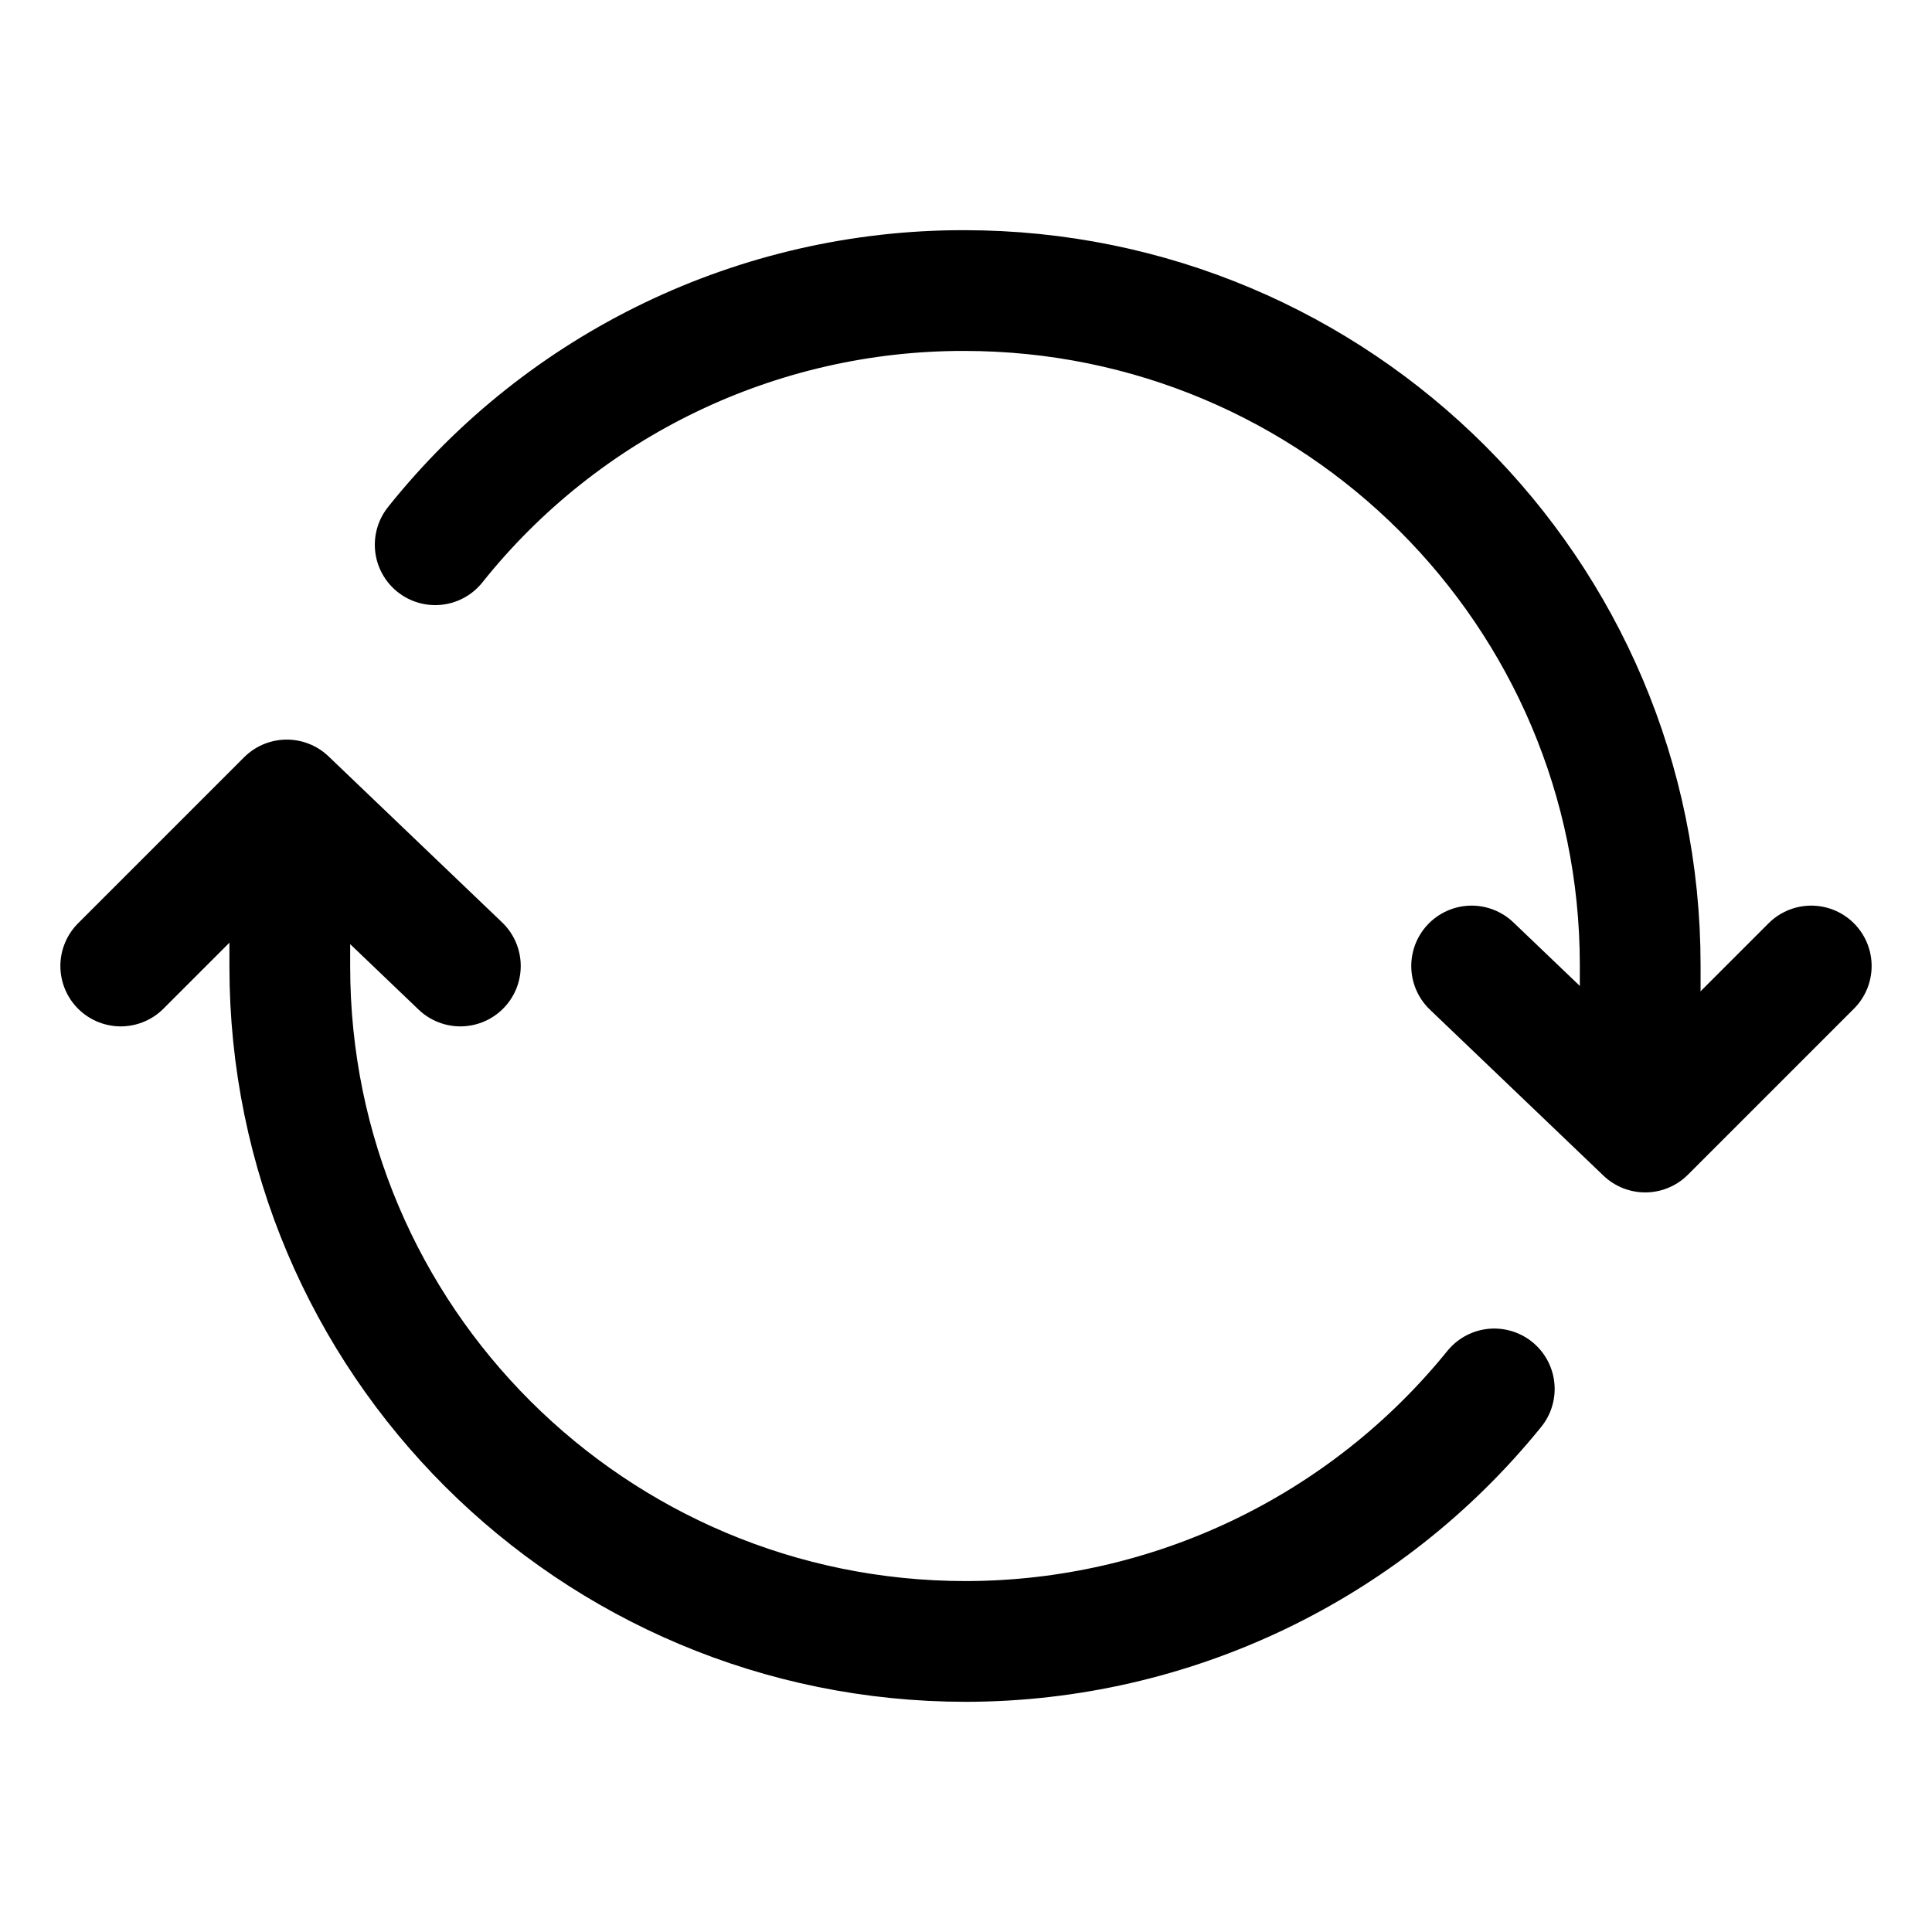
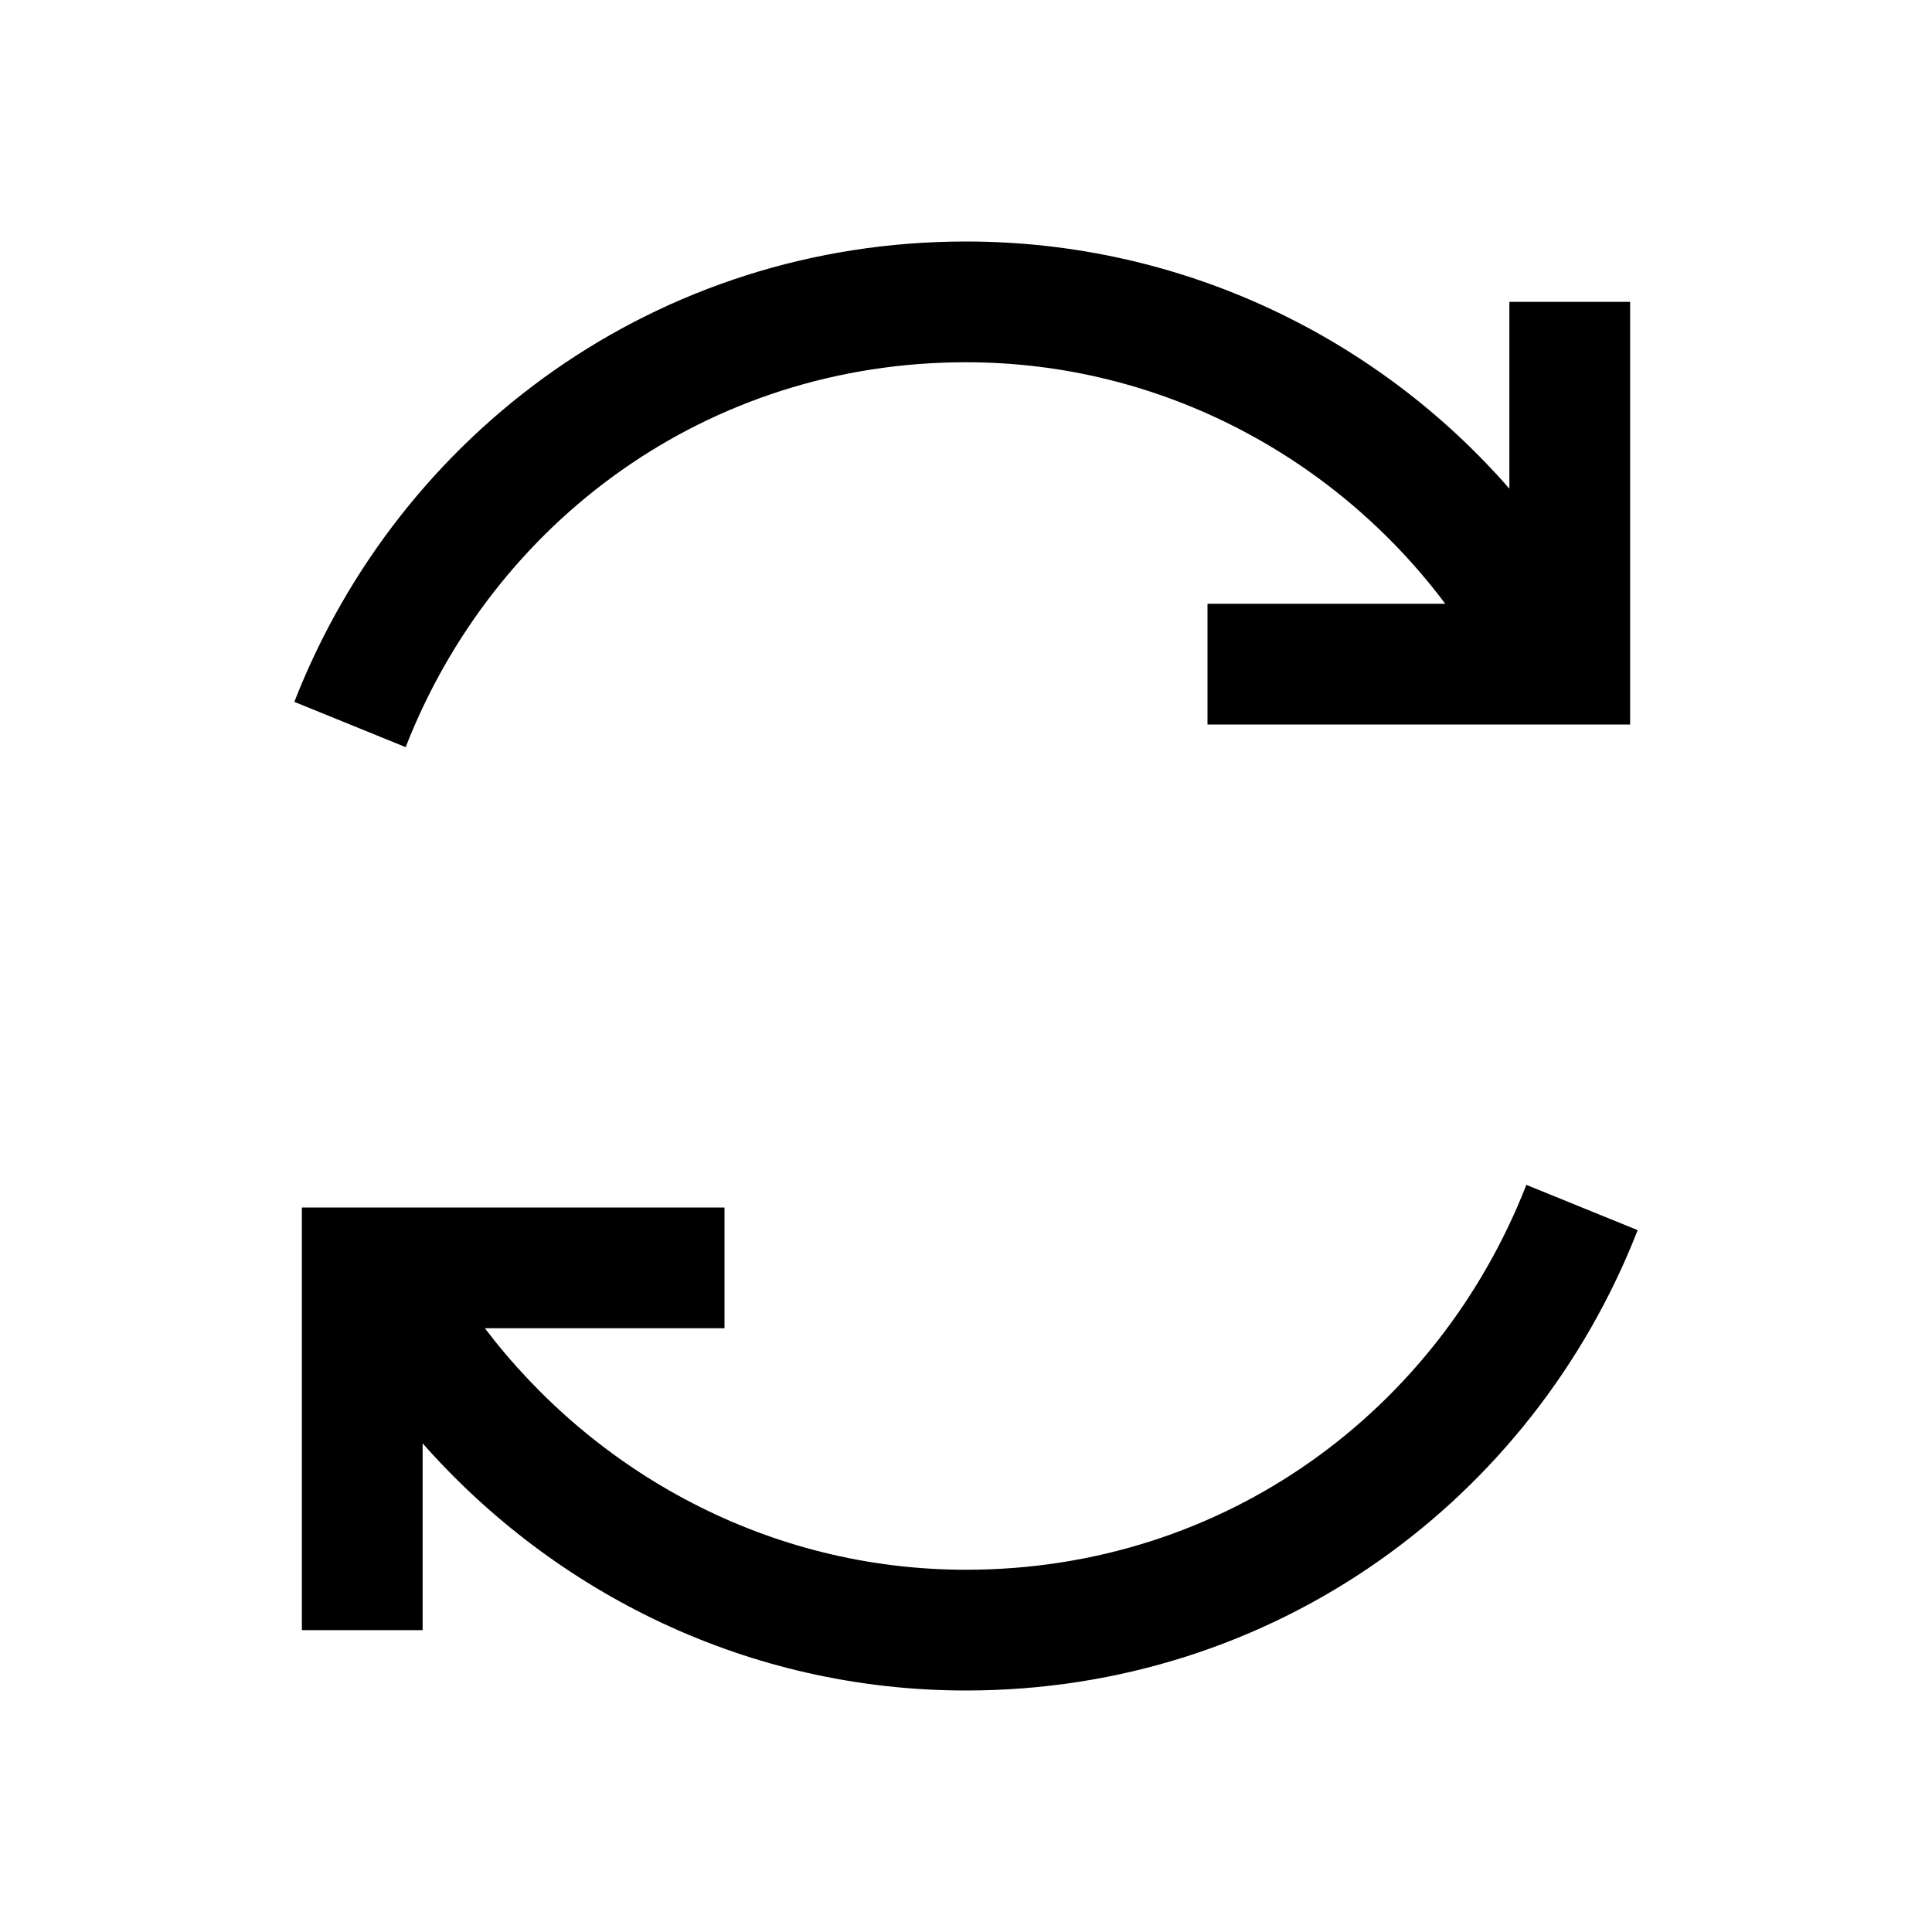
- <svg xmlns="http://www.w3.org/2000/svg" stroke="currentColor" fill="currentColor" stroke-width="0" viewBox="0 0 512 512" height="1em" width="1em">
-   <path fill="none" stroke-linecap="round" stroke-linejoin="round" stroke-width="32" d="M434.67 285.59v-29.8c0-98.73-80.24-178.79-179.2-178.79a179 179 0 0 0-140.14 67.36m-38.53 82v29.8C76.8 355 157 435 256 435a180.45 180.45 0 0 0 140-66.92" />
-   <path fill="none" stroke-linecap="round" stroke-linejoin="round" stroke-width="32" d="m32 256 44-44 46 44m358 0-44 44-46-44" />
+ <svg xmlns="http://www.w3.org/2000/svg" stroke="currentColor" fill="currentColor" stroke-width="0" viewBox="0 0 32 32" height="1em" width="1em">
+   <path d="M 16 4 C 10.887 4 6.617 7.16 4.875 11.625 L 6.719 12.375 C 8.176 8.641 11.711 6 16 6 C 19.242 6 22.133 7.59 23.938 10 L 20 10 L 20 12 L 27 12 L 27 5 L 25 5 L 25 8.094 C 22.809 5.582 19.57 4 16 4 Z M 25.281 19.625 C 23.824 23.359 20.289 26 16 26 C 12.723 26 9.844 24.387 8.031 22 L 12 22 L 12 20 L 5 20 L 5 27 L 7 27 L 7 23.906 C 9.188 26.387 12.395 28 16 28 C 21.113 28 25.383 24.84 27.125 20.375 Z" />
</svg>
